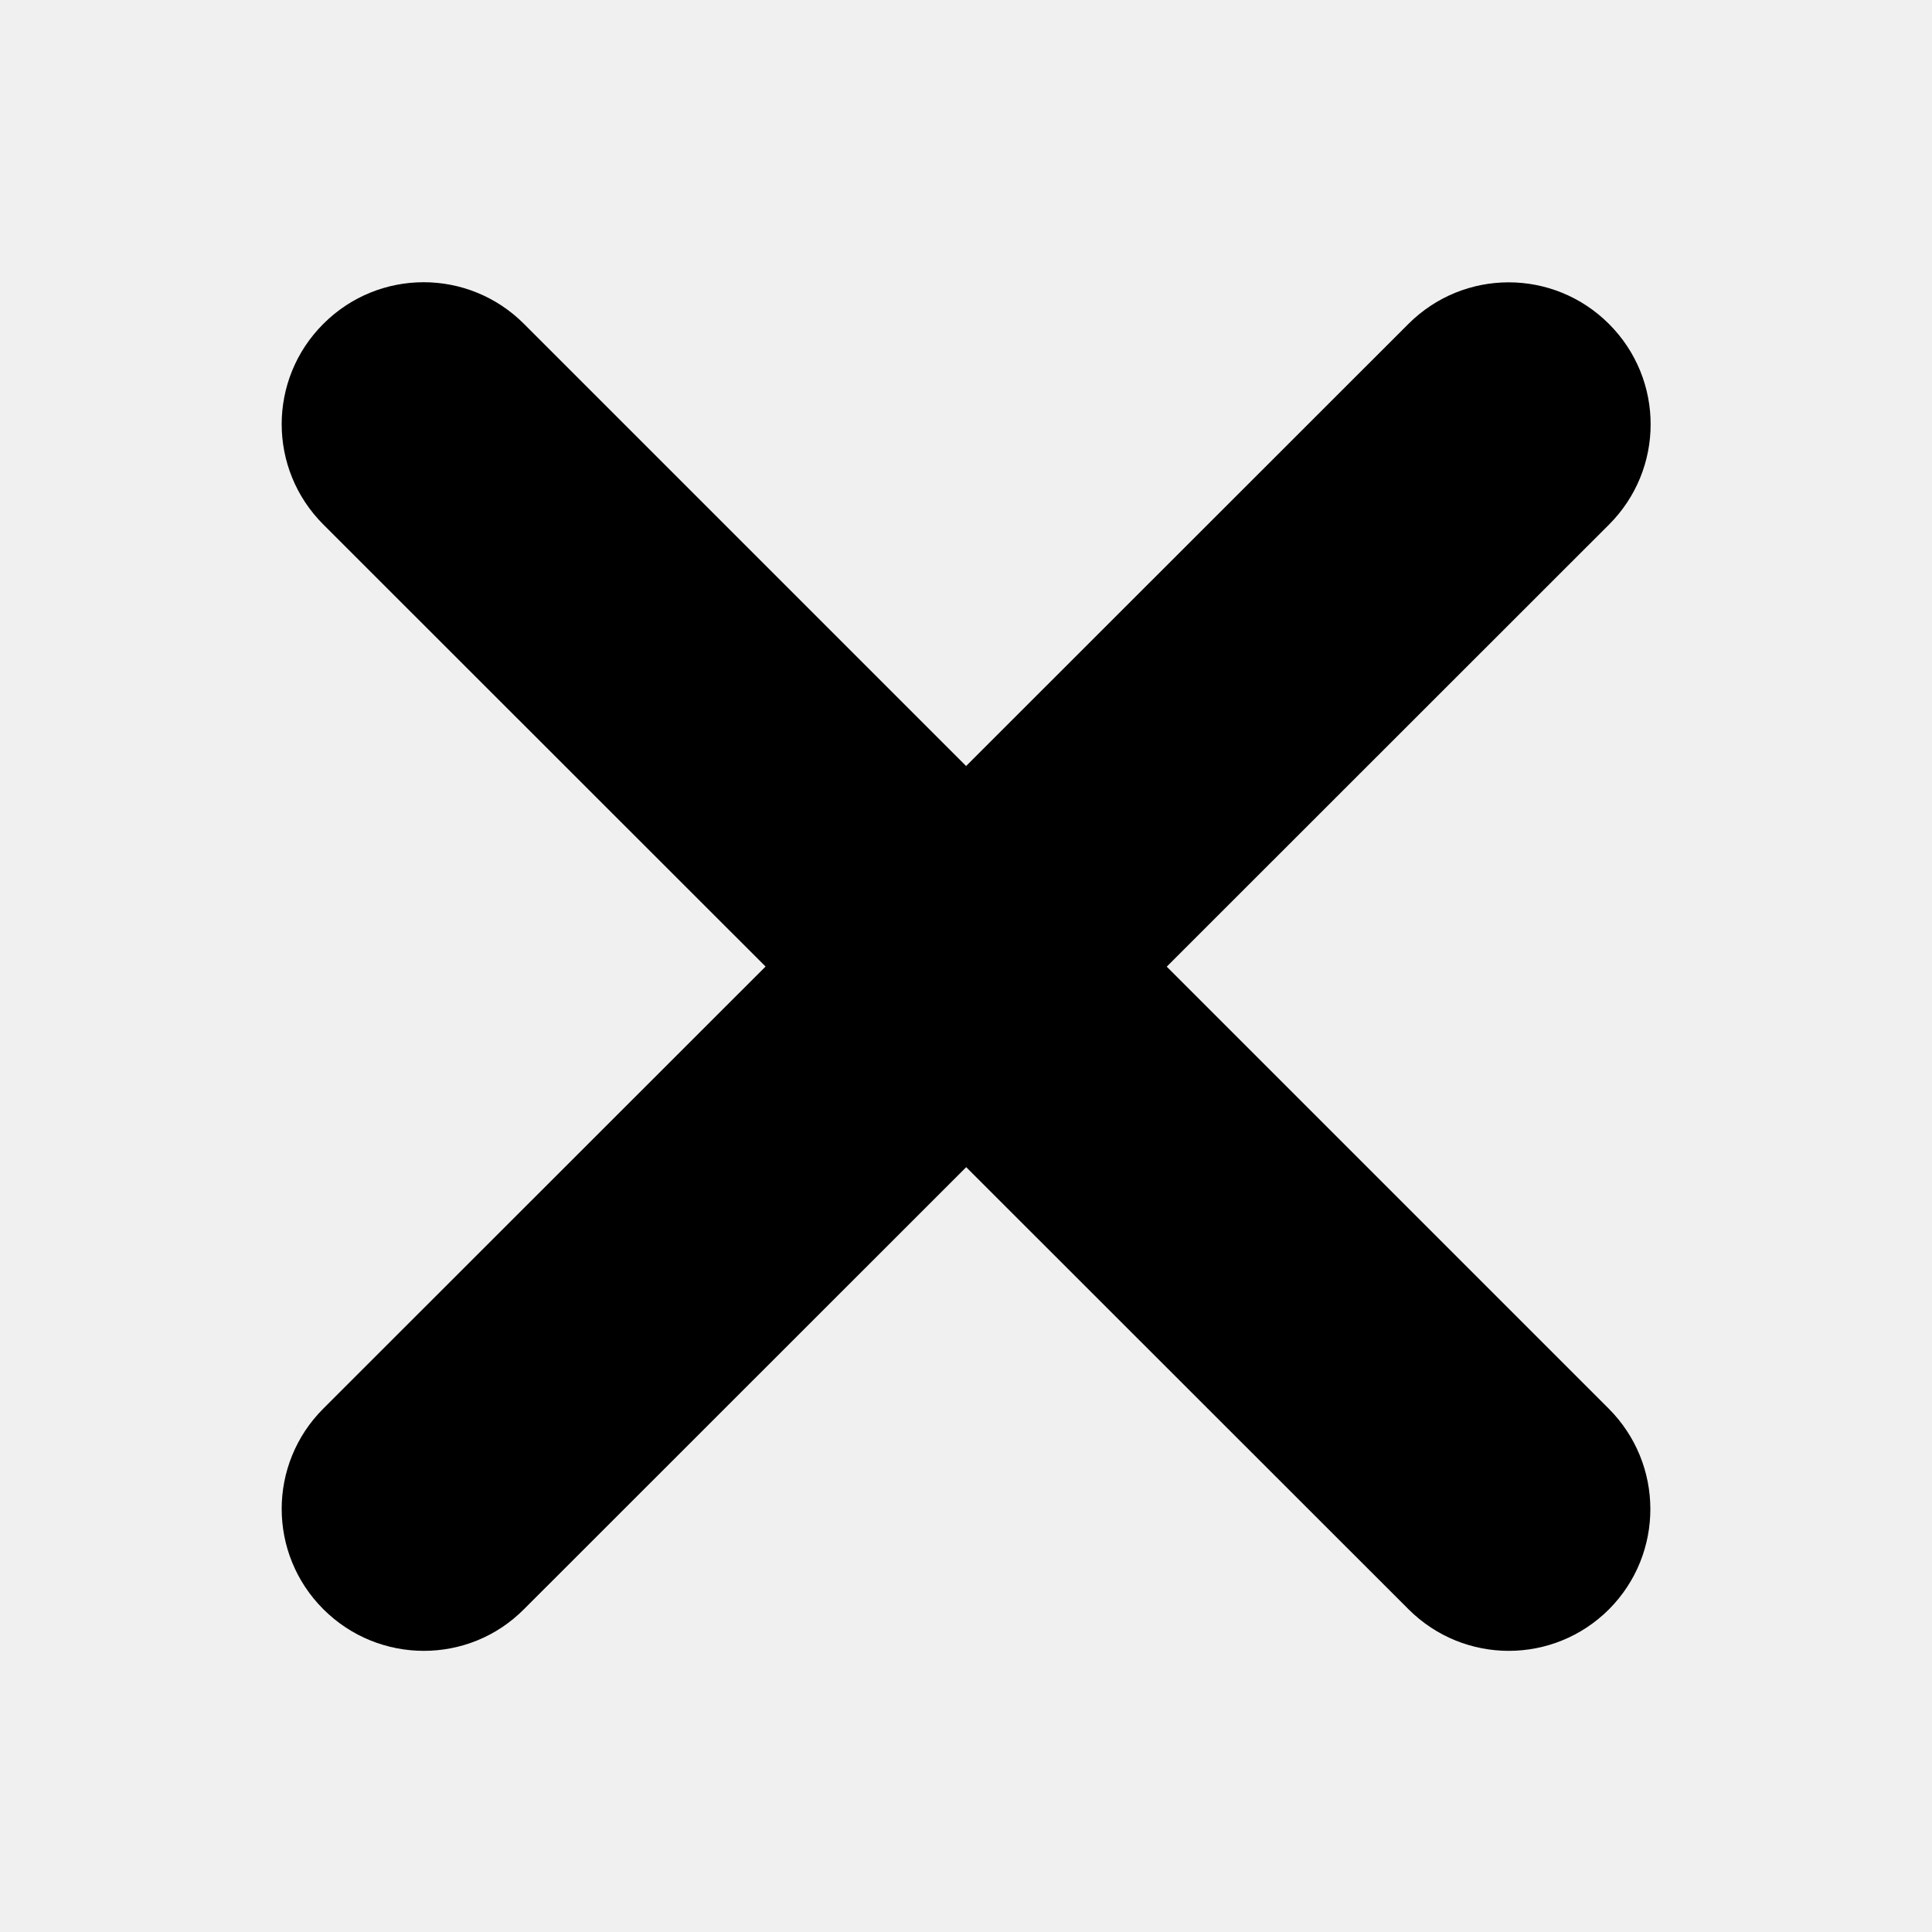
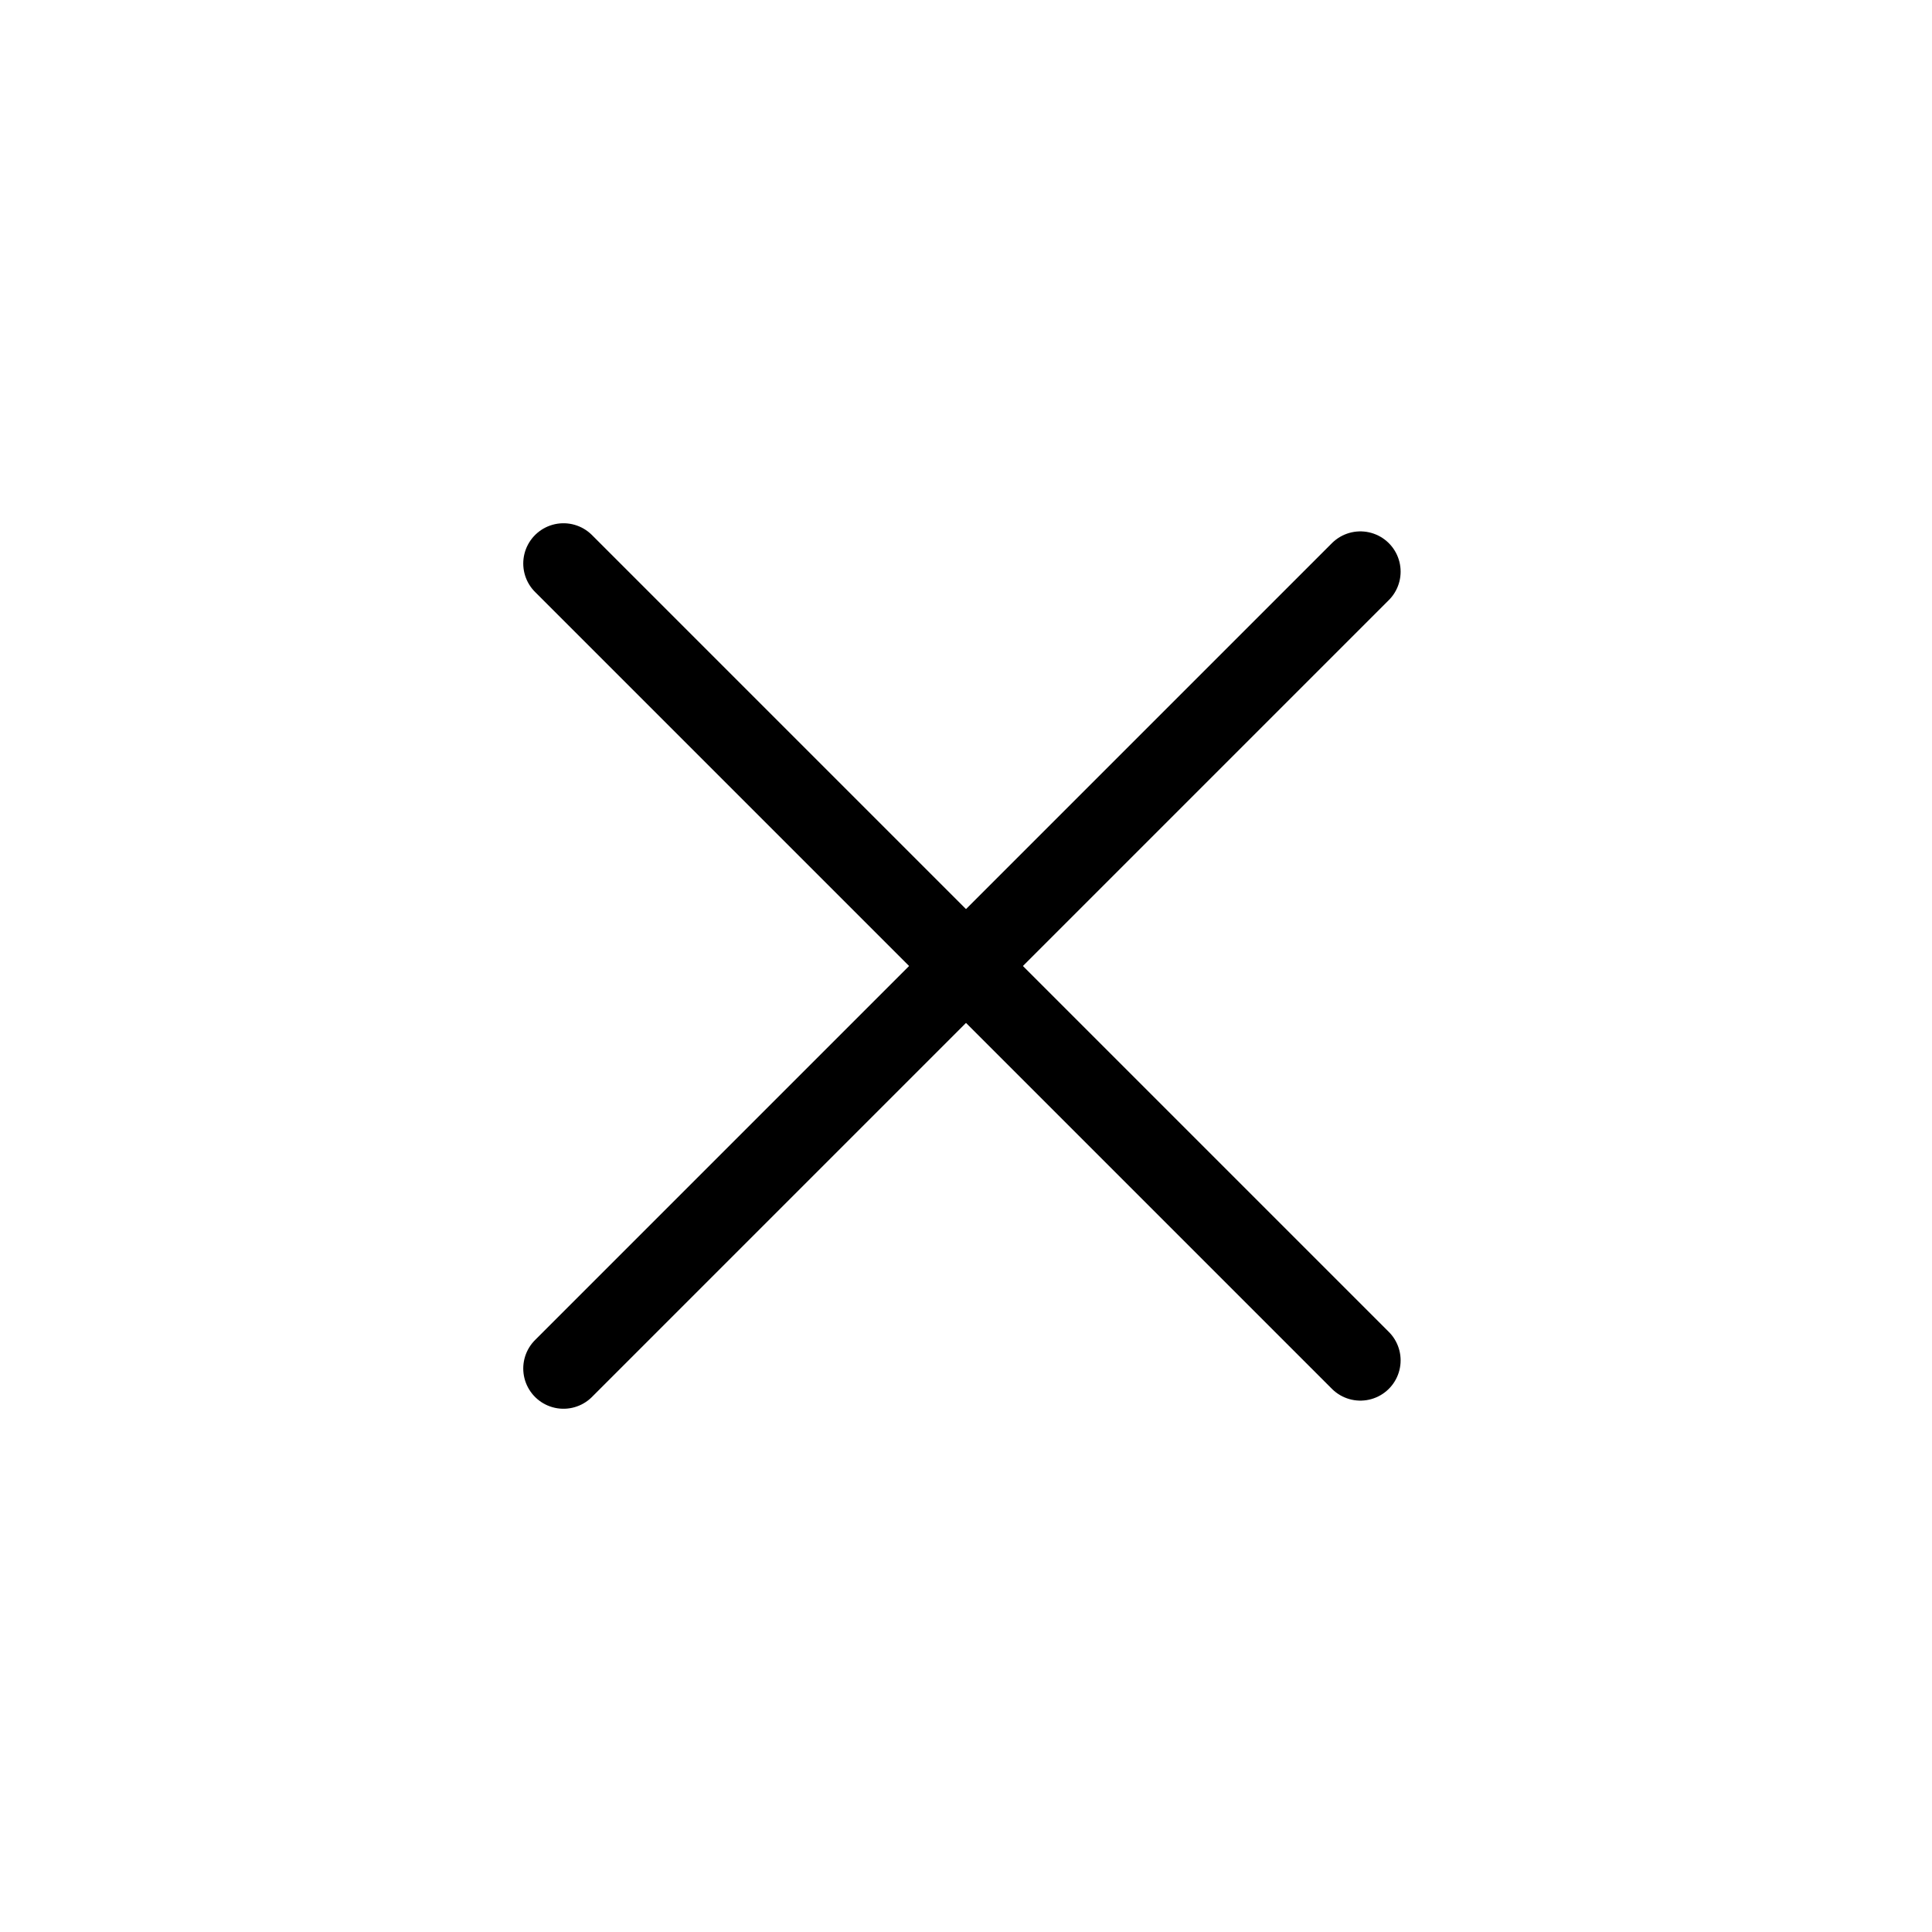
- <svg xmlns="http://www.w3.org/2000/svg" fill="#000000" height="800px" width="800px" version="1.1" id="Layer_1" viewBox="0 0 1792 1792" xml:space="preserve">
-   <path d="M1082.2,896.6l410.2-410c51.5-51.5,51.5-134.6,0-186.1s-134.6-51.5-186.1,0l-410.2,410L486,300.4  c-51.5-51.5-134.6-51.5-186.1,0s-51.5,134.6,0,186.1l410.2,410l-410.2,410c-51.5,51.5-51.5,134.6,0,186.1  c51.6,51.5,135,51.5,186.1,0l410.2-410l410.2,410c51.5,51.5,134.6,51.5,186.1,0c51.1-51.5,51.1-134.6-0.5-186.2L1082.2,896.6z" />
+ <svg xmlns="http://www.w3.org/2000/svg" width="800px" height="800px" viewBox="0 0 24 24" fill="none">
+   <rect width="24" height="24" fill="white" />
+   <path d="M7 17L16.899 7.101" stroke="#000000" stroke-linecap="round" stroke-linejoin="round" />
+   <path d="M7 7L16.899 16.899" stroke="#000000" stroke-linecap="round" stroke-linejoin="round" />
</svg>
